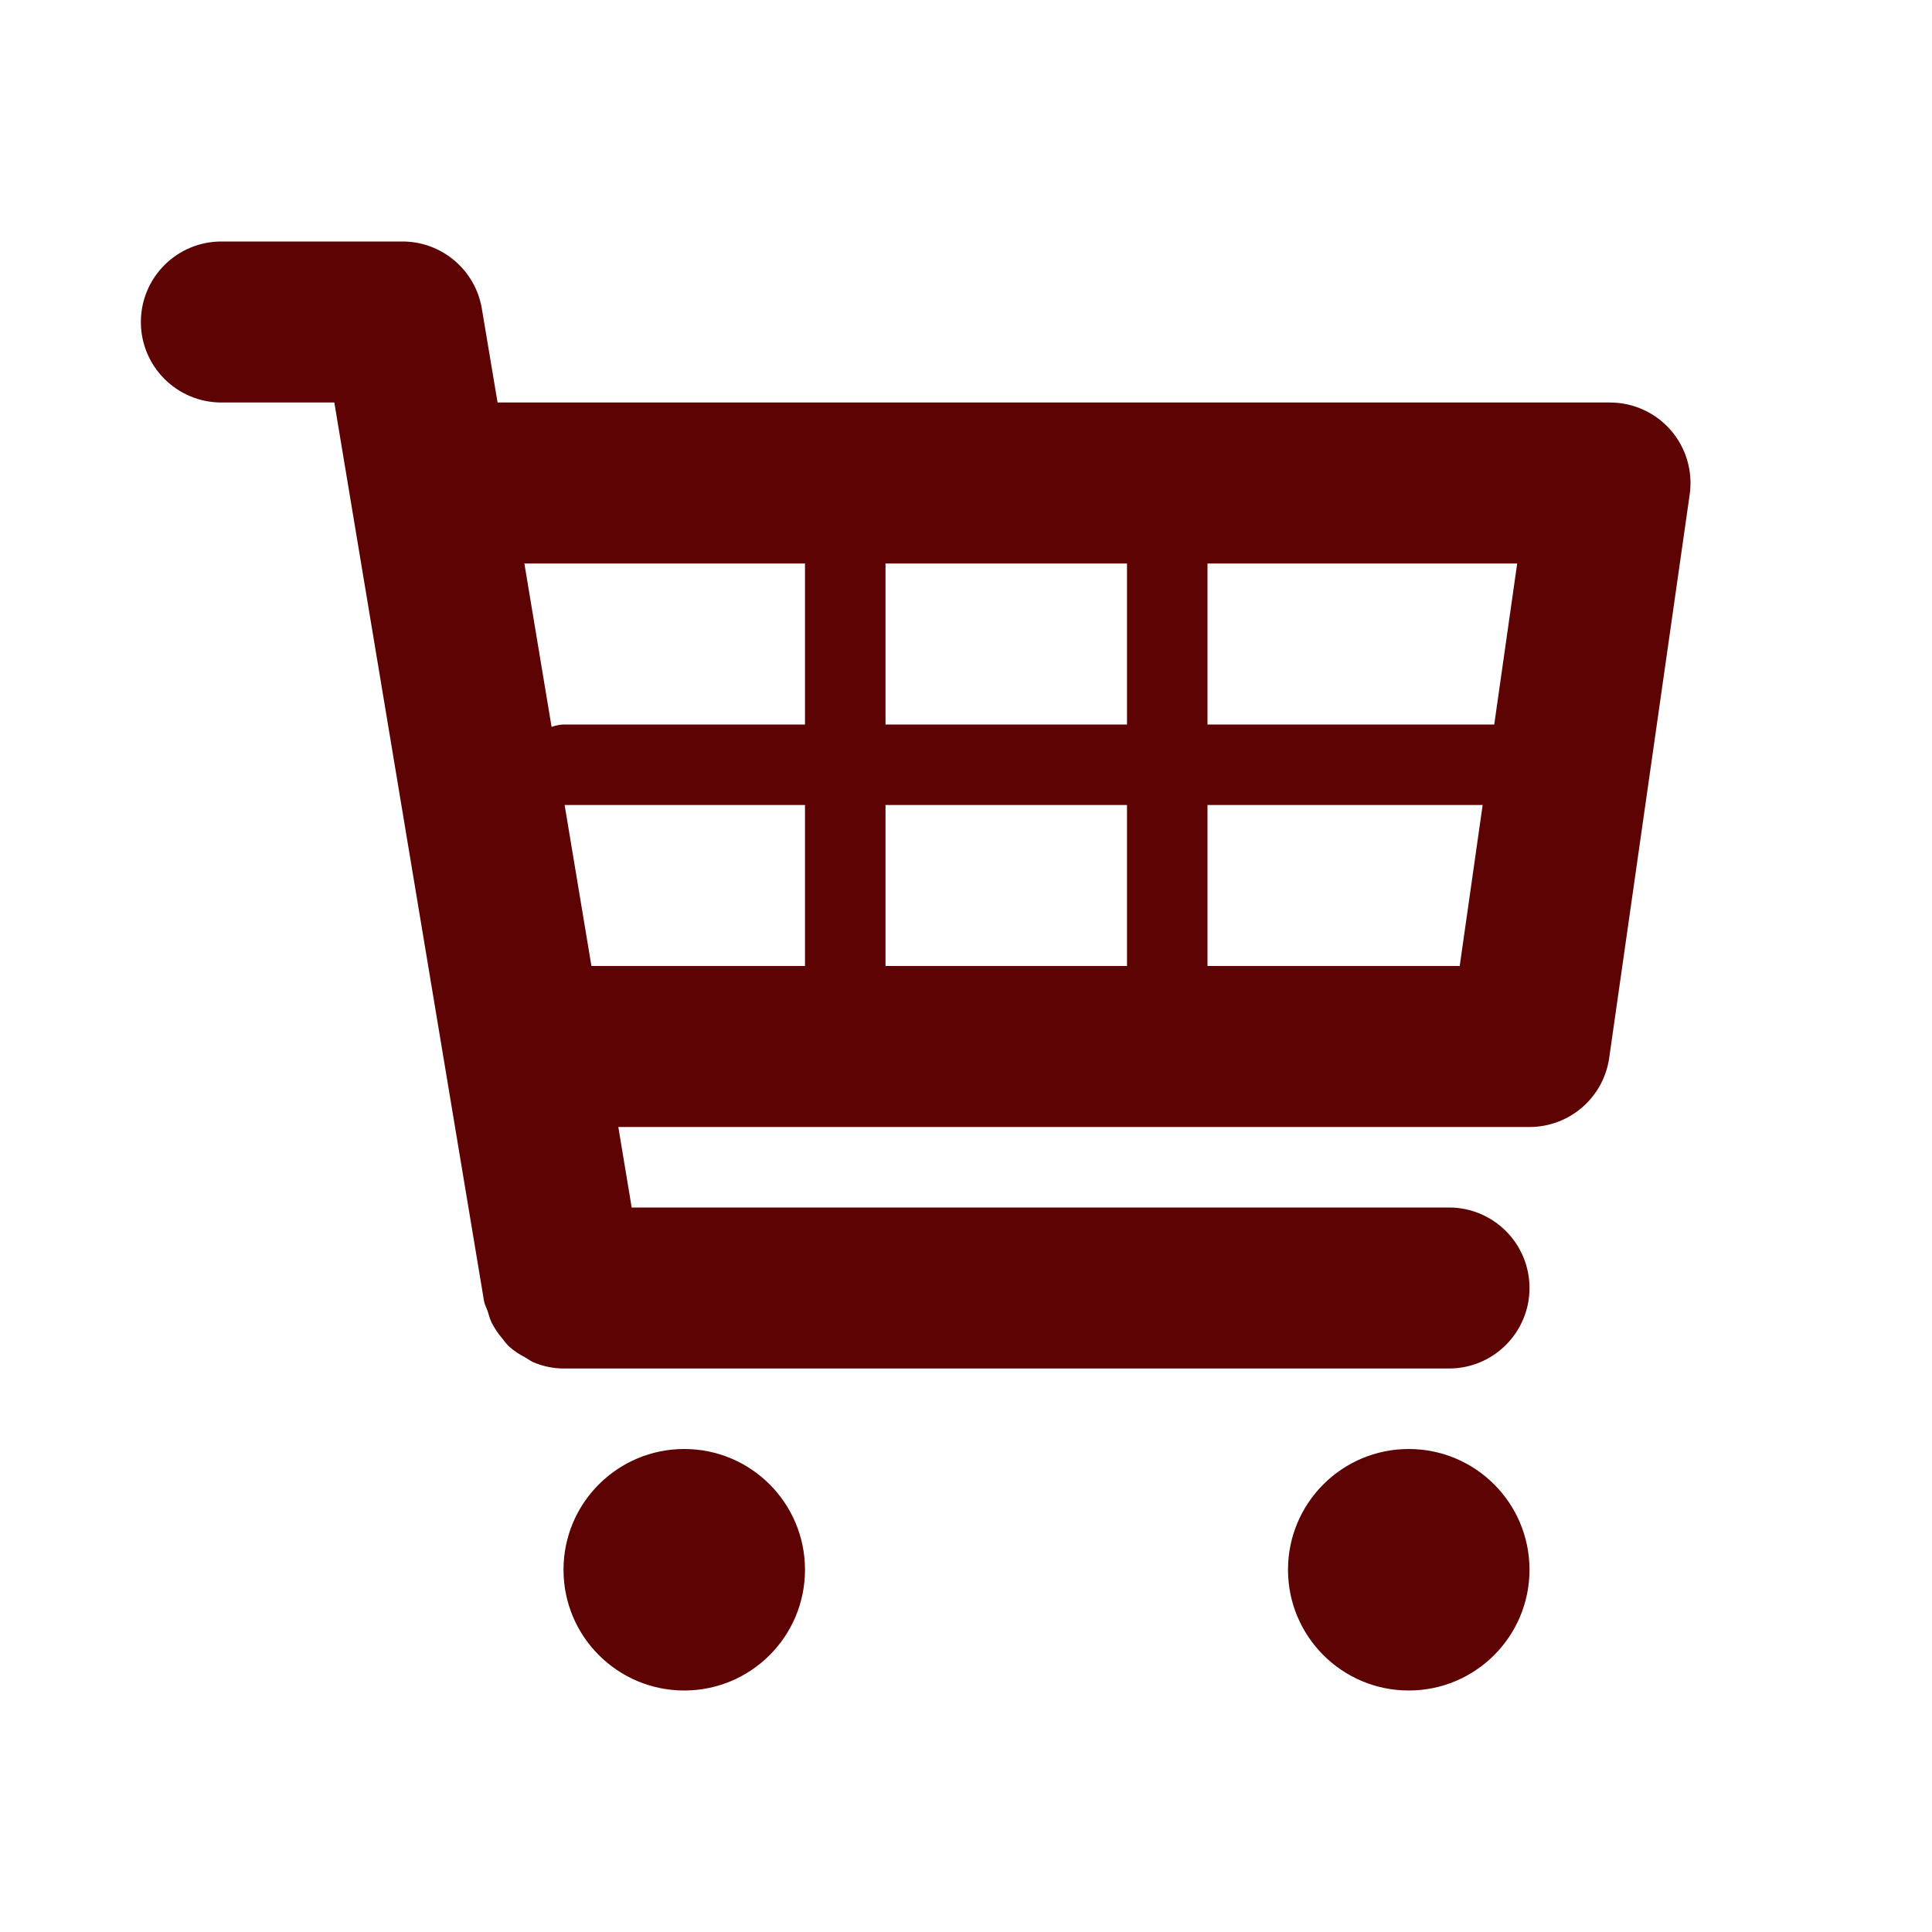
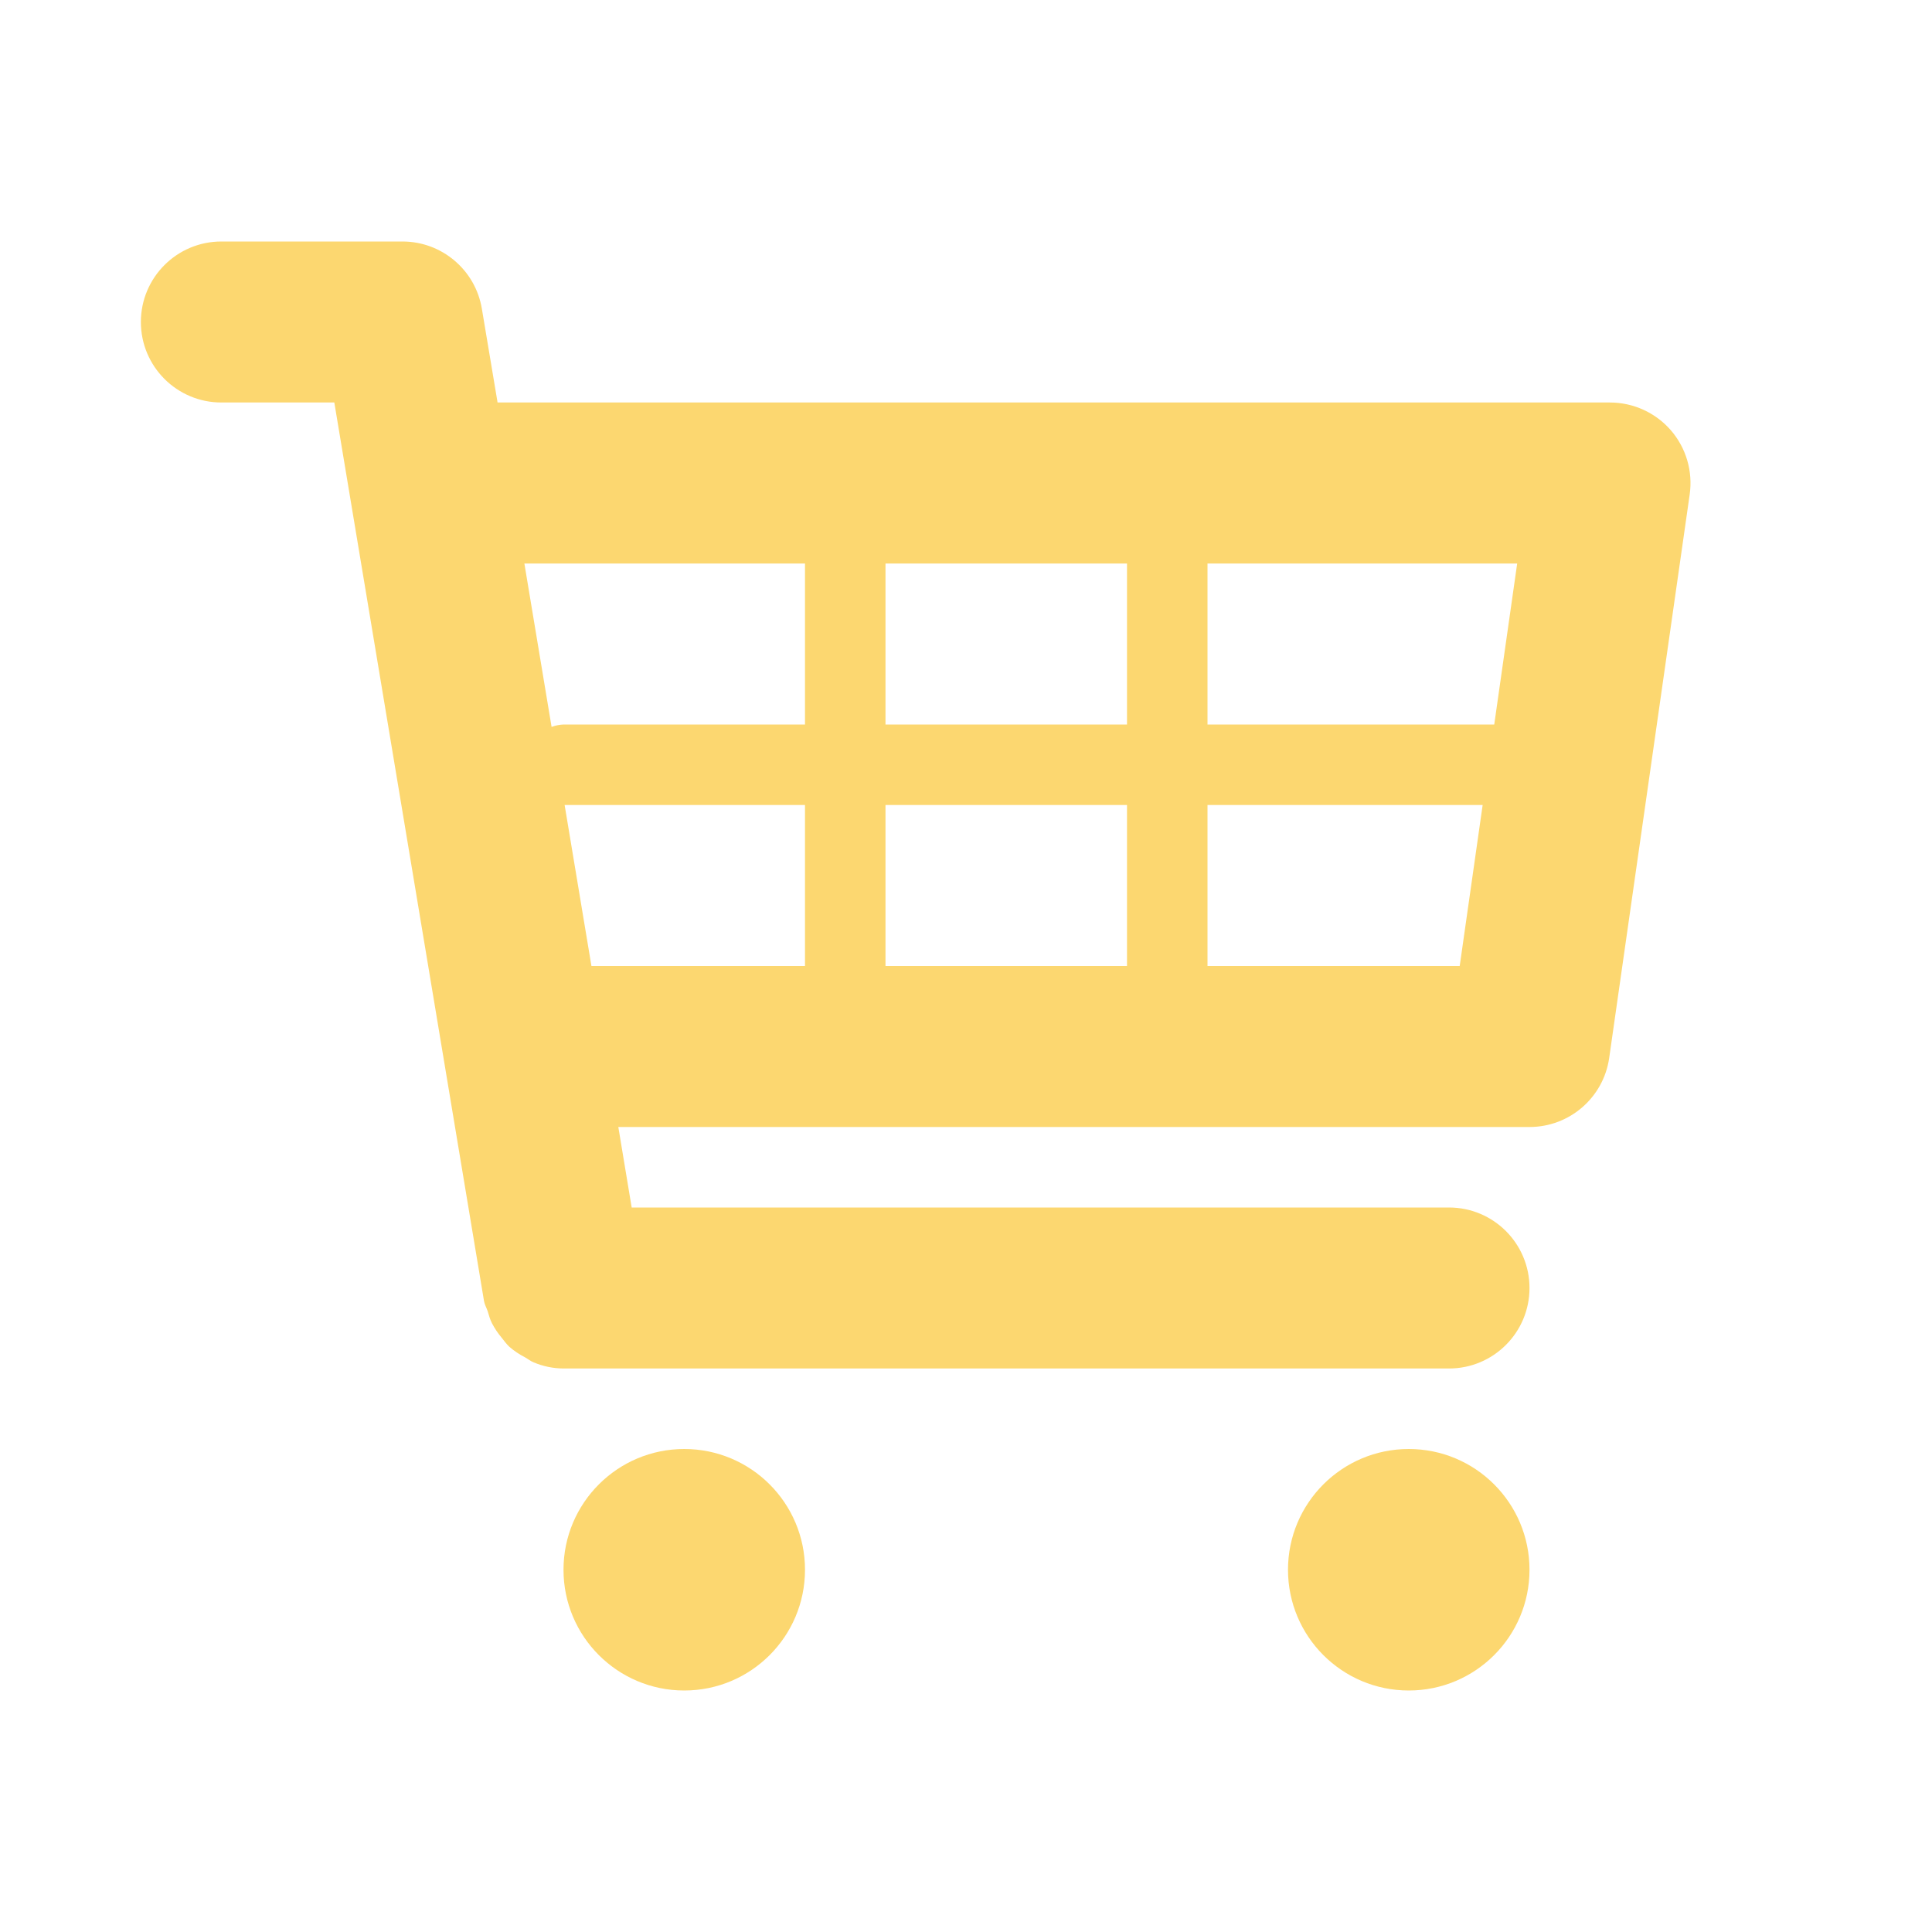
<svg xmlns="http://www.w3.org/2000/svg" baseProfile="tiny" version="1.2" viewBox="0 0 24 24" xml:space="preserve">
-   <path d="M20.756 5.345A1.003 1.003 0 0 0 20 5H6.181l-.195-1.164A1 1 0 0 0 5 3H2.75a1 1 0 1 0 0 2h1.403l1.86 11.164c.008.045.031.082.045.124.016.053.029.103.054.151a.982.982 0 0 0 .12.179c.031.039.059.078.095.112a.96.96 0 0 0 .193.13c.038.021.071.049.112.065a.97.97 0 0 0 .367.075H18a1 1 0 1 0 0-2H7.847l-.166-1H19a1 1 0 0 0 .99-.858l1-7a1.002 1.002 0 0 0-.234-.797zM18.847 7l-.285 2H15V7h3.847zM14 7v2h-3V7h3zm0 3v2h-3v-2h3zm-4-3v2H7a.481.481 0 0 0-.148.03L6.514 7H10zm-2.986 3H10v2H7.347l-.333-2zM15 12v-2h3.418l-.285 2H15z" fill="#5e0303" class="fill-000000" />
-   <circle cx="8.5" cy="19.5" r="1.5" fill="#5e0303" class="fill-000000" />
-   <circle cx="17.5" cy="19.5" r="1.5" fill="#5e0303" class="fill-000000" />
+   <path d="M20.756 5.345A1.003 1.003 0 0 0 20 5H6.181l-.195-1.164A1 1 0 0 0 5 3H2.75a1 1 0 1 0 0 2h1.403l1.86 11.164c.008.045.031.082.045.124.016.053.029.103.054.151a.982.982 0 0 0 .12.179c.031.039.059.078.095.112a.96.96 0 0 0 .193.13c.038.021.071.049.112.065a.97.97 0 0 0 .367.075H18a1 1 0 1 0 0-2H7.847l-.166-1H19a1 1 0 0 0 .99-.858l1-7a1.002 1.002 0 0 0-.234-.797zM18.847 7l-.285 2H15V7h3.847zM14 7v2h-3V7h3zm0 3v2h-3v-2h3zm-4-3v2H7a.481.481 0 0 0-.148.03L6.514 7H10zm-2.986 3H10v2H7.347l-.333-2zM15 12v-2h3.418l-.285 2H15z" fill="#fcd770" class="fill-000000" />
+   <circle cx="8.5" cy="19.5" r="1.5" fill="#fcd770" class="fill-000000" />
+   <circle cx="17.5" cy="19.5" r="1.5" fill="#fcd770" class="fill-000000" />
</svg>
